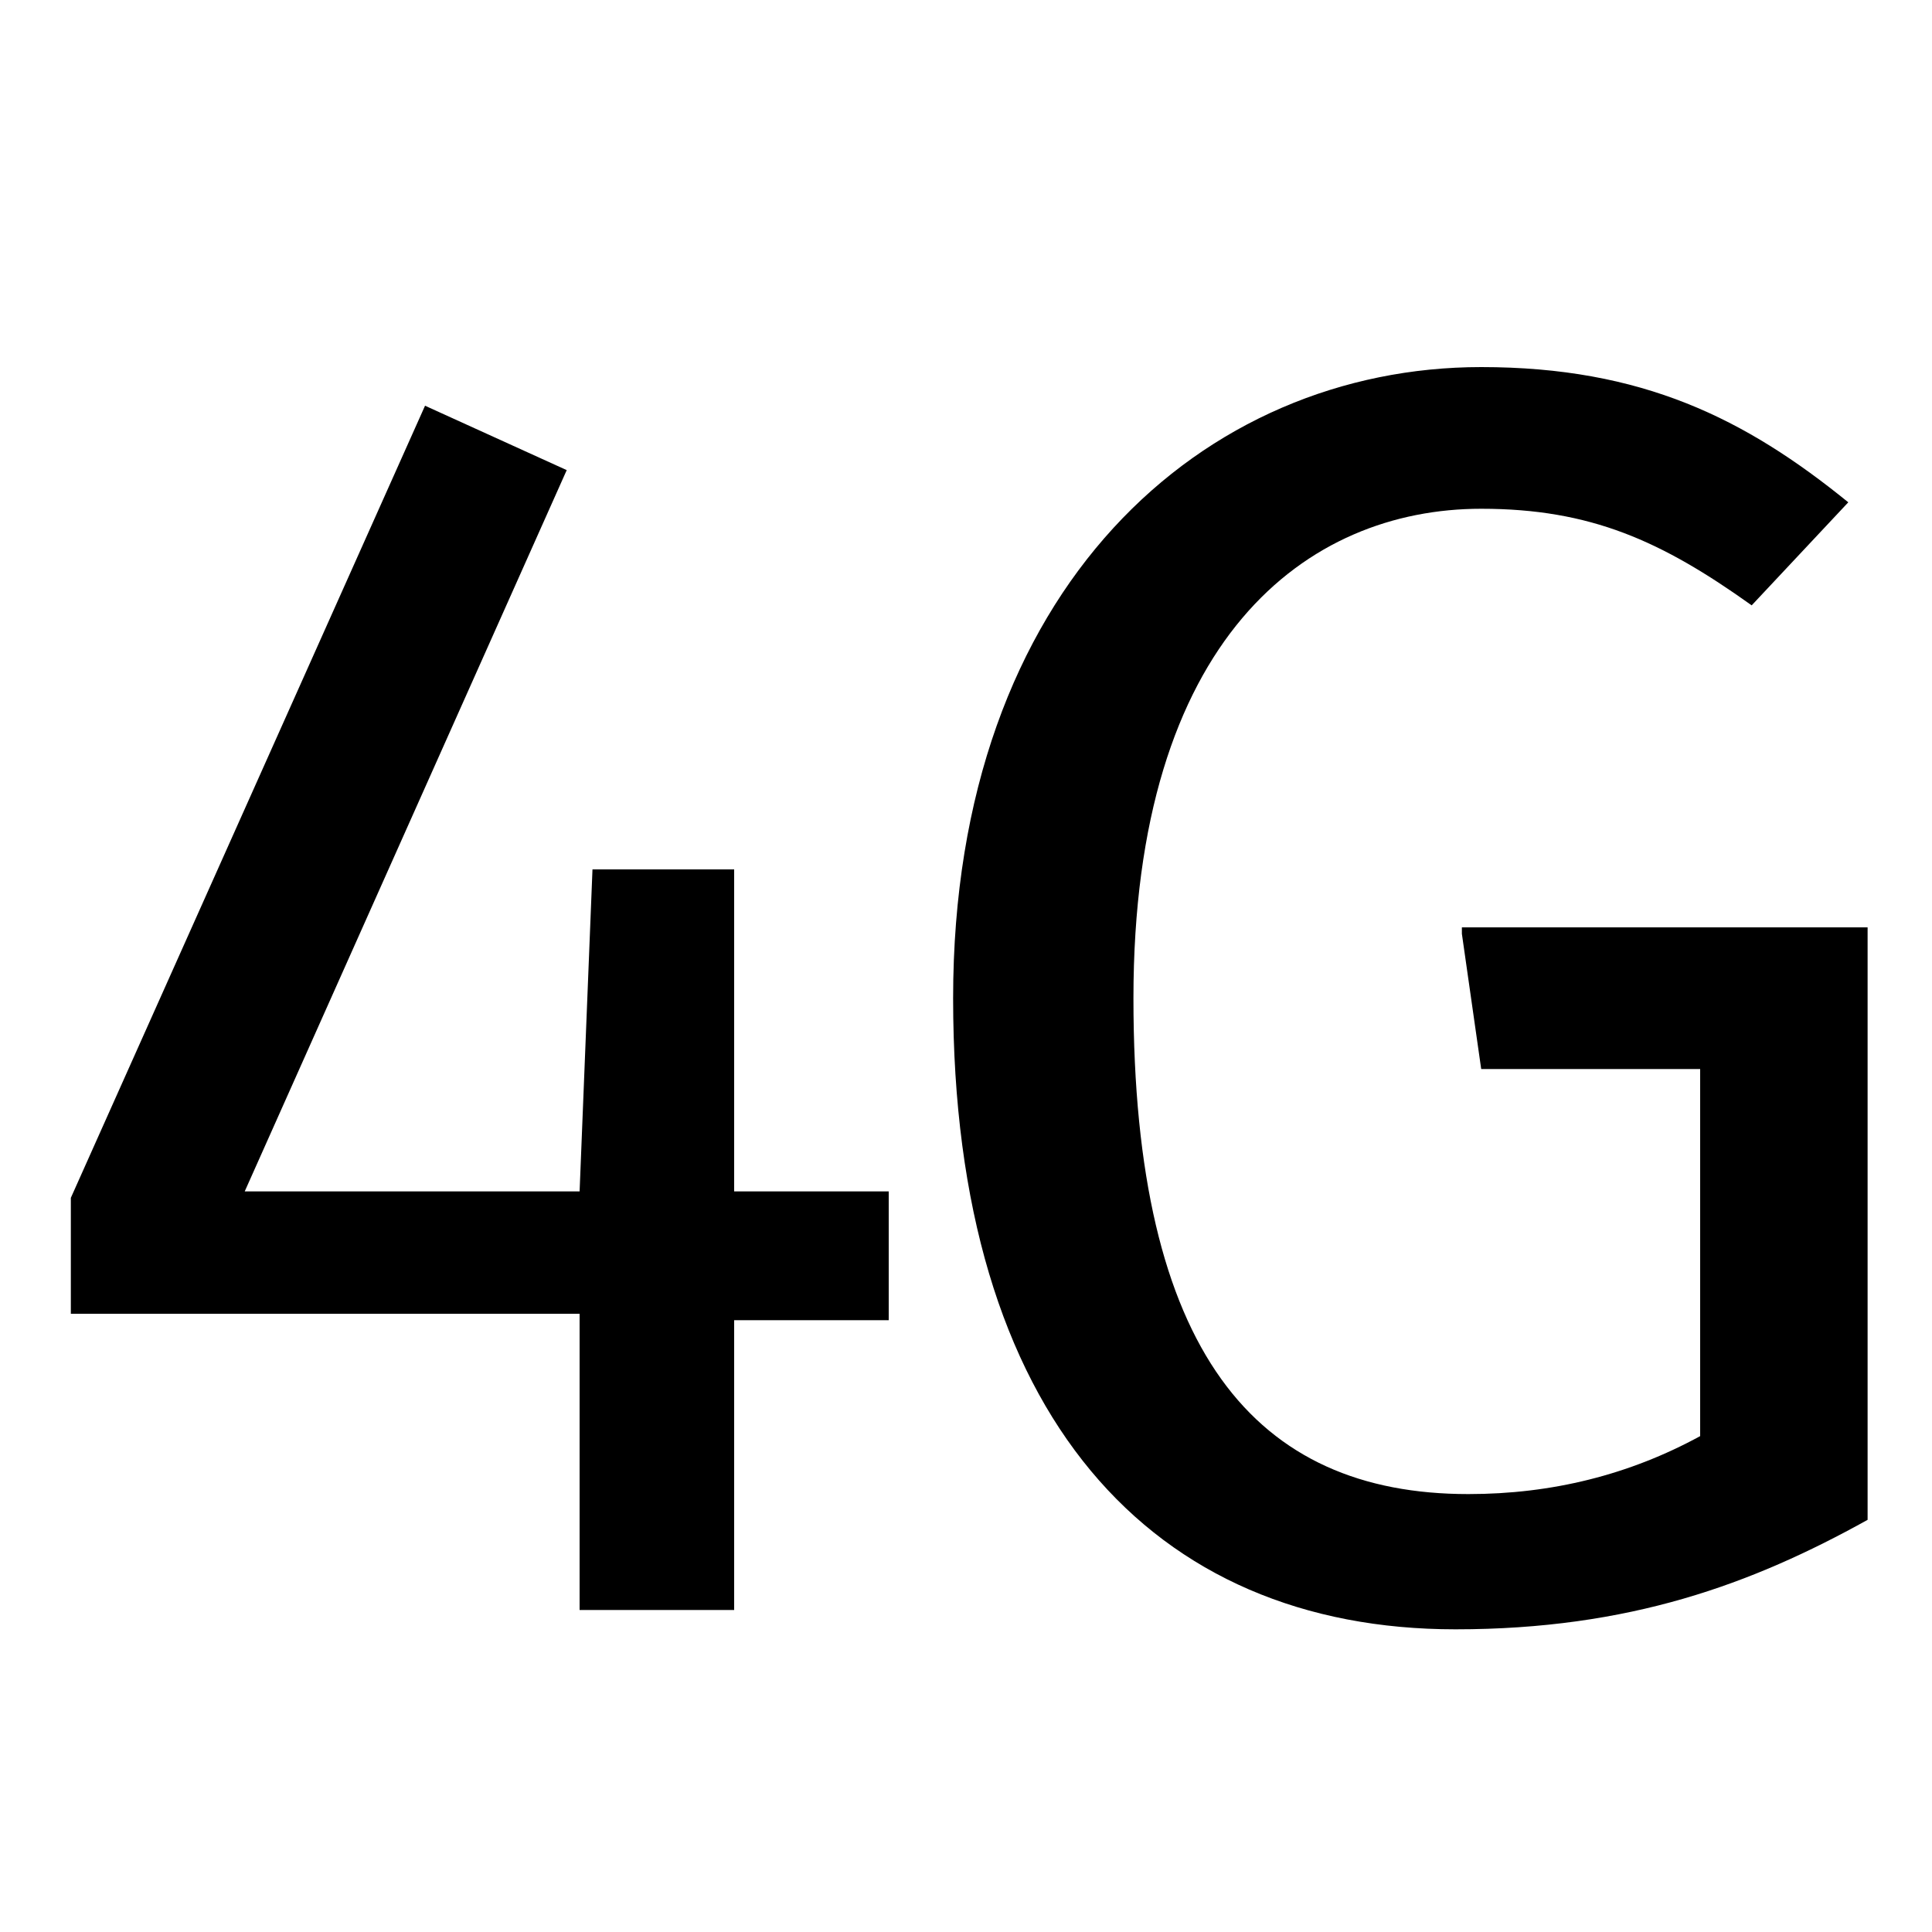
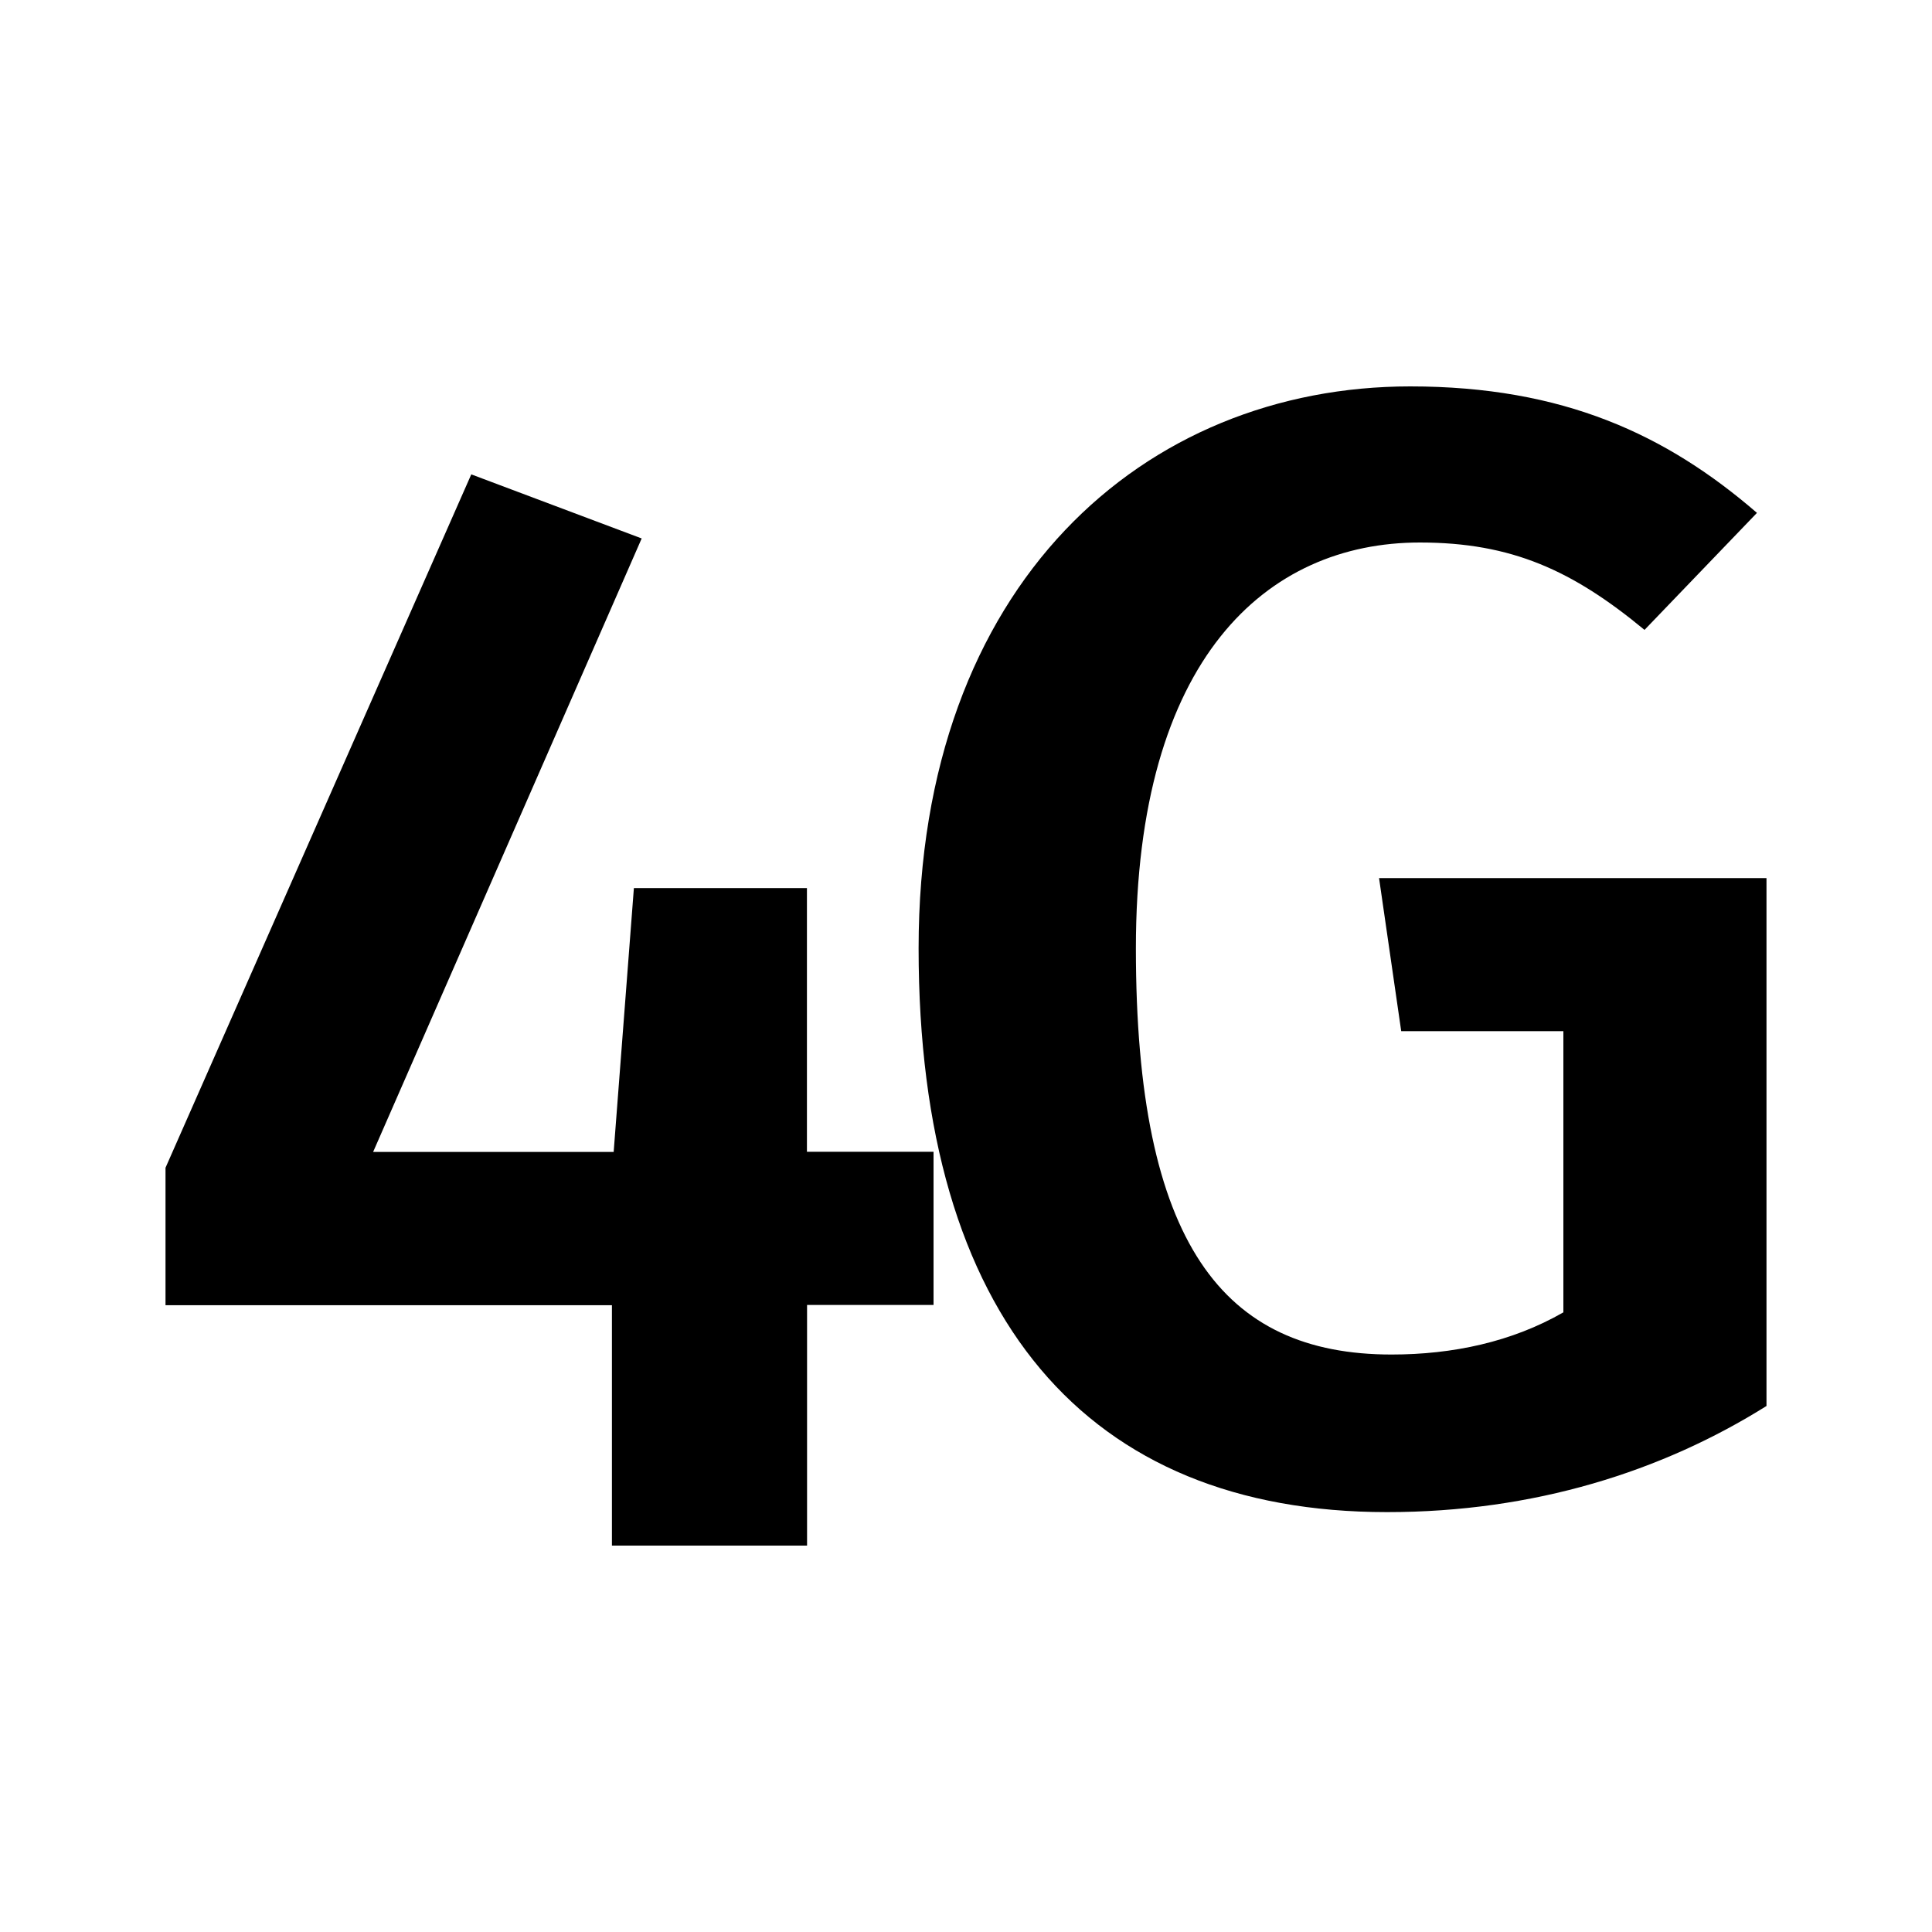
<svg xmlns="http://www.w3.org/2000/svg" version="1.1" width="30" height="30" viewBox="0 0 30 30" id="svg2">
  <defs id="defs8" />
-   <path d="M 11.4,13.5 H 9.2 L 9,18.5 H 3.8 L 8.8,7.3 6.6,6.3 1.1,18.6 v 1.8 H 9 V 25 h 2.4 v -4.5 h 2.4 v -2 h -2.4 v -5 z m 11.3,1 0.3,2.1 h 3.4 v 5.7 c -1.1,0.6 -2.3,0.9 -3.6,0.9 -3.3,0 -5.2,-2.2 -5.2,-7.7 0,-5.6 2.7,-7.6 5.4,-7.6 1.7,0 2.8,0.5 4.2,1.5 L 28.7,7.8 C 27.1,6.5 25.5,5.7 23,5.7 c -4.3,0 -8.2,3.4 -8.2,9.8 0,6.5 3.1,9.8 7.8,9.8 2.7,0 4.6,-0.7 6.4,-1.7 v -9.2 h -6.3 z" id="path4" />
+   <path d="M 12.53,13.79 H 9.843 L 9.529,17.887 H 5.794 L 9.964,8.361 7.318,7.366 2.57,18.133 v 2.134 H 9.502 V 24 h 3.03 v -3.737 h 1.964 V 17.885 H 12.53 v -4.097 z m 8.884,-0.154 0.344,2.376 h 2.518 v 4.366 c -0.8,0.46 -1.72,0.655 -2.668,0.655 -2.615,0 -3.97,-1.72 -3.97,-6.306 0,-4.508 2.032,-6.303 4.41,-6.303 1.428,0 2.374,0.436 3.488,1.357 L 27.282,7.964 C 25.877,6.75 24.276,6 21.898,6 c -4.12,0 -7.634,3.052 -7.634,8.725 0,5.747 2.62,8.755 7.274,8.755 2.28,0 4.268,-0.63 5.892,-1.648 v -8.197 h -6.016 z" id="path4" />
</svg>
